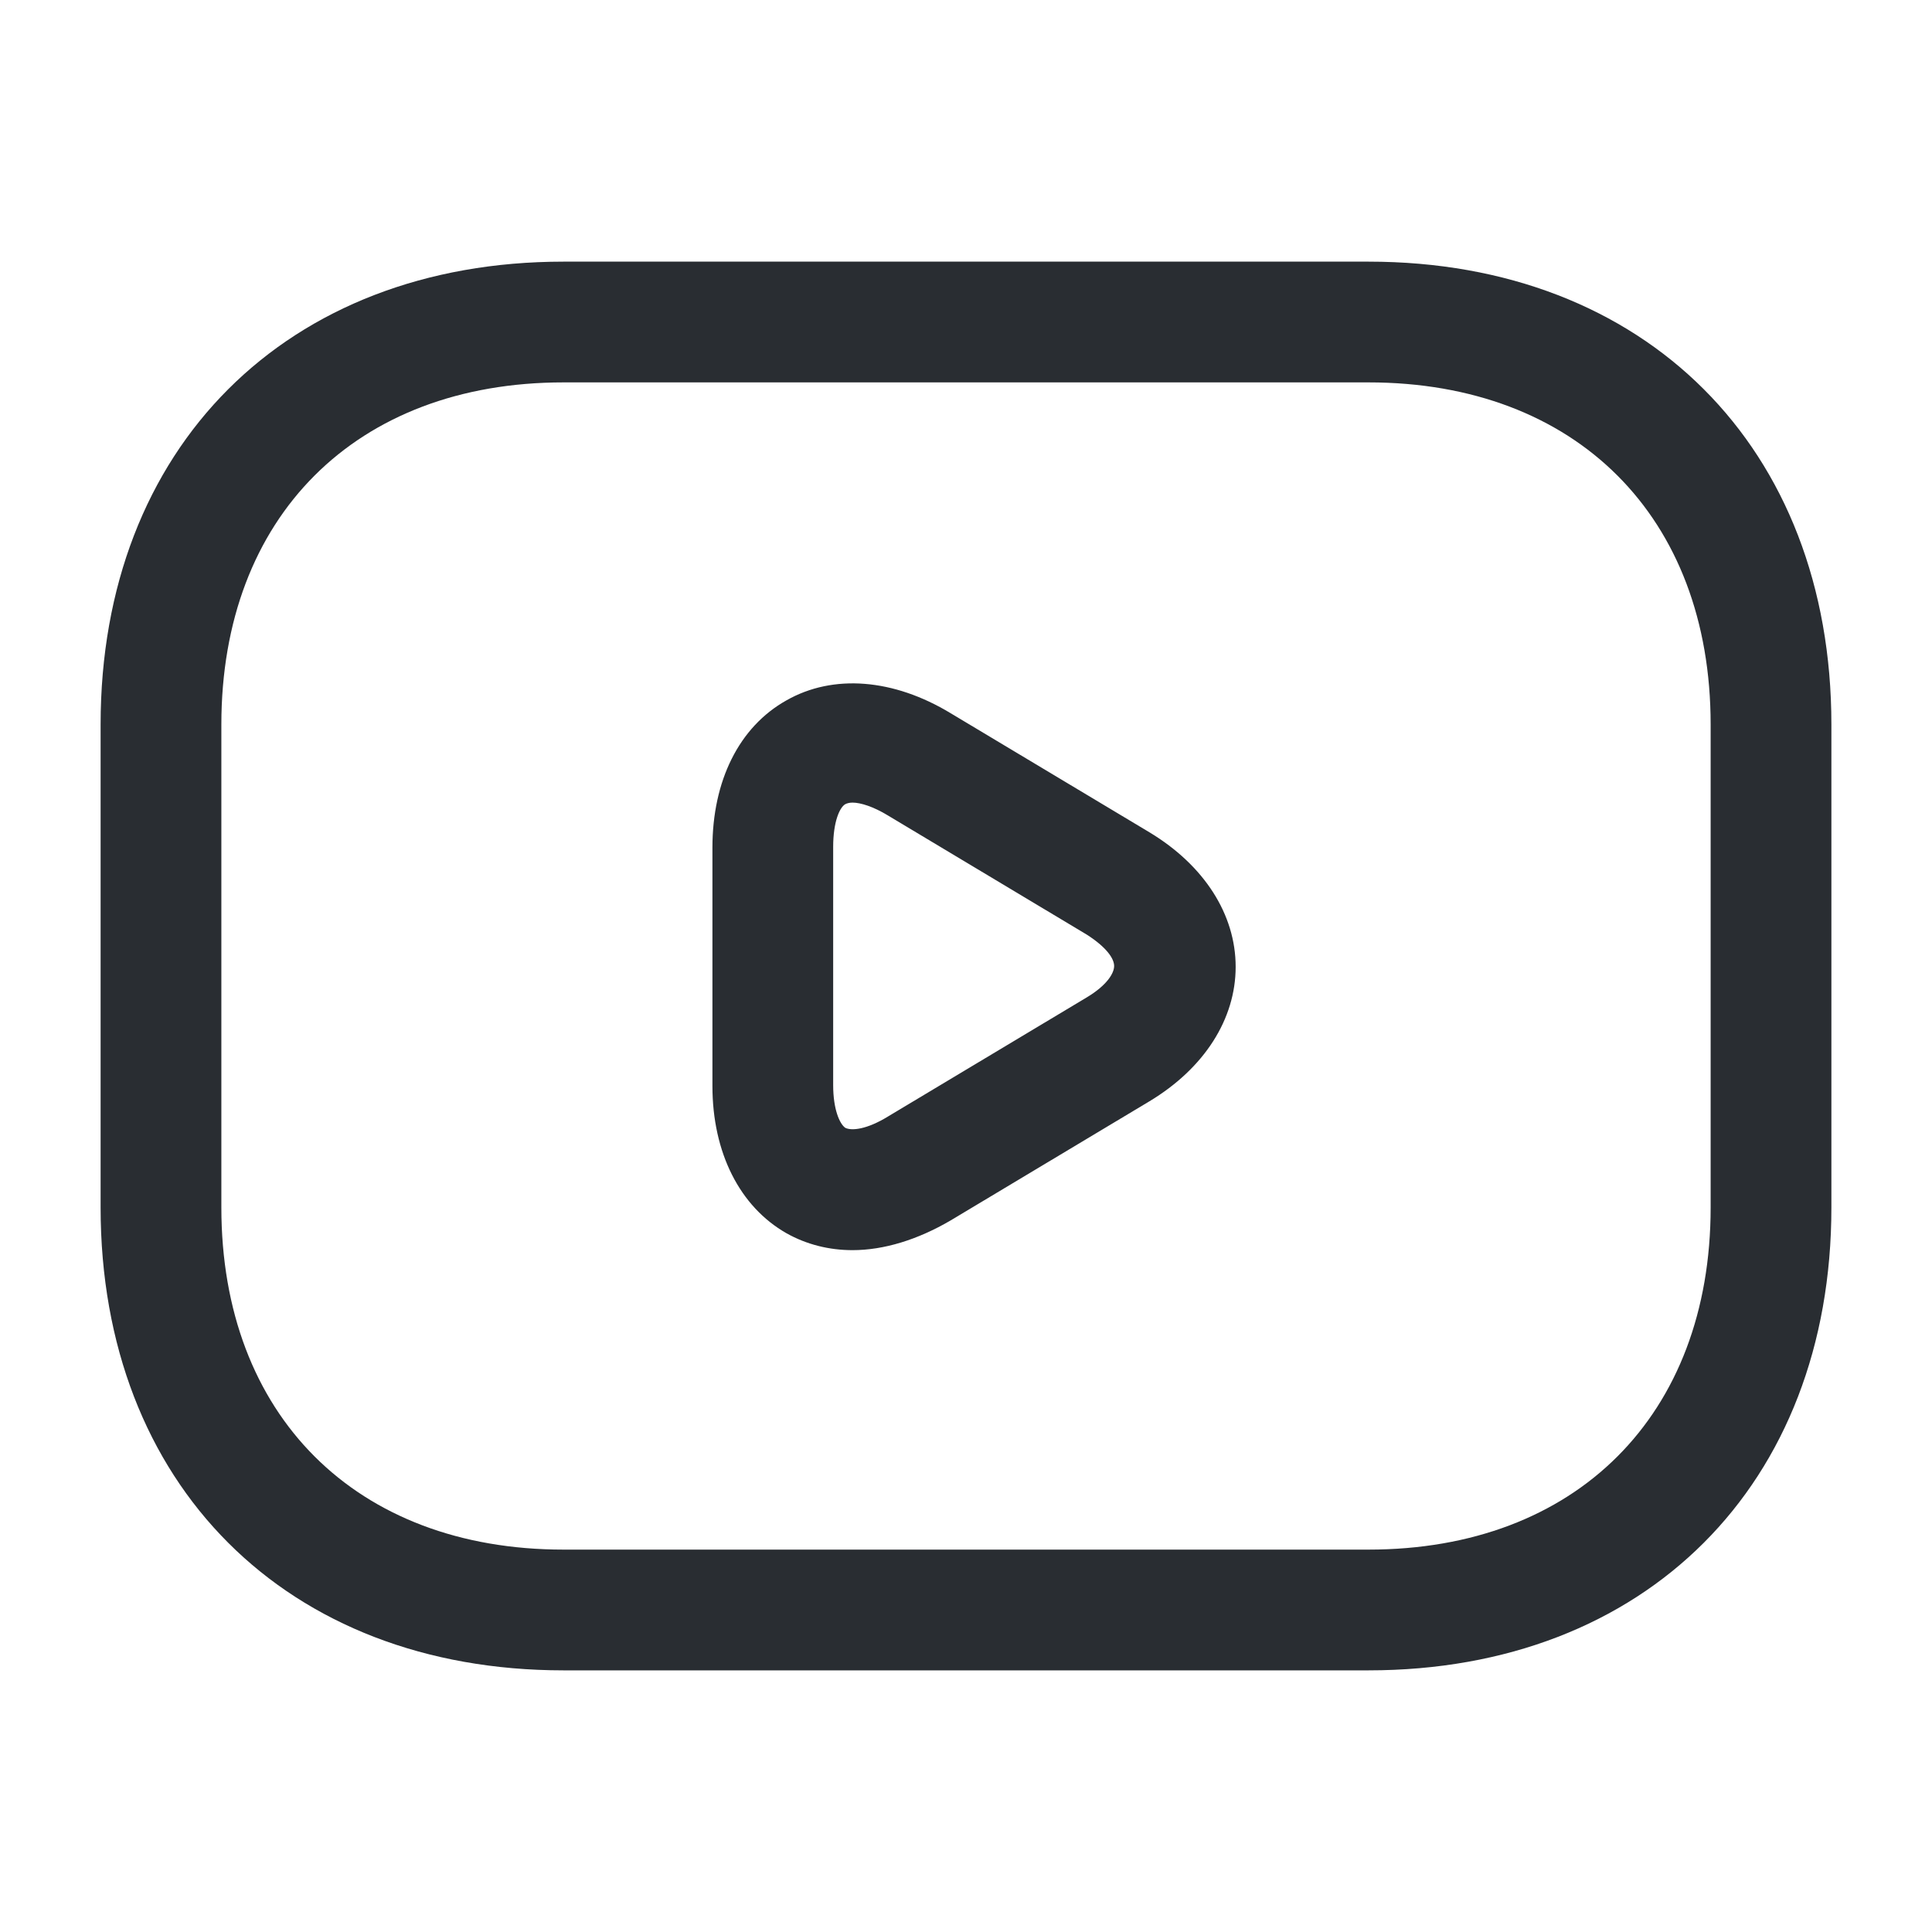
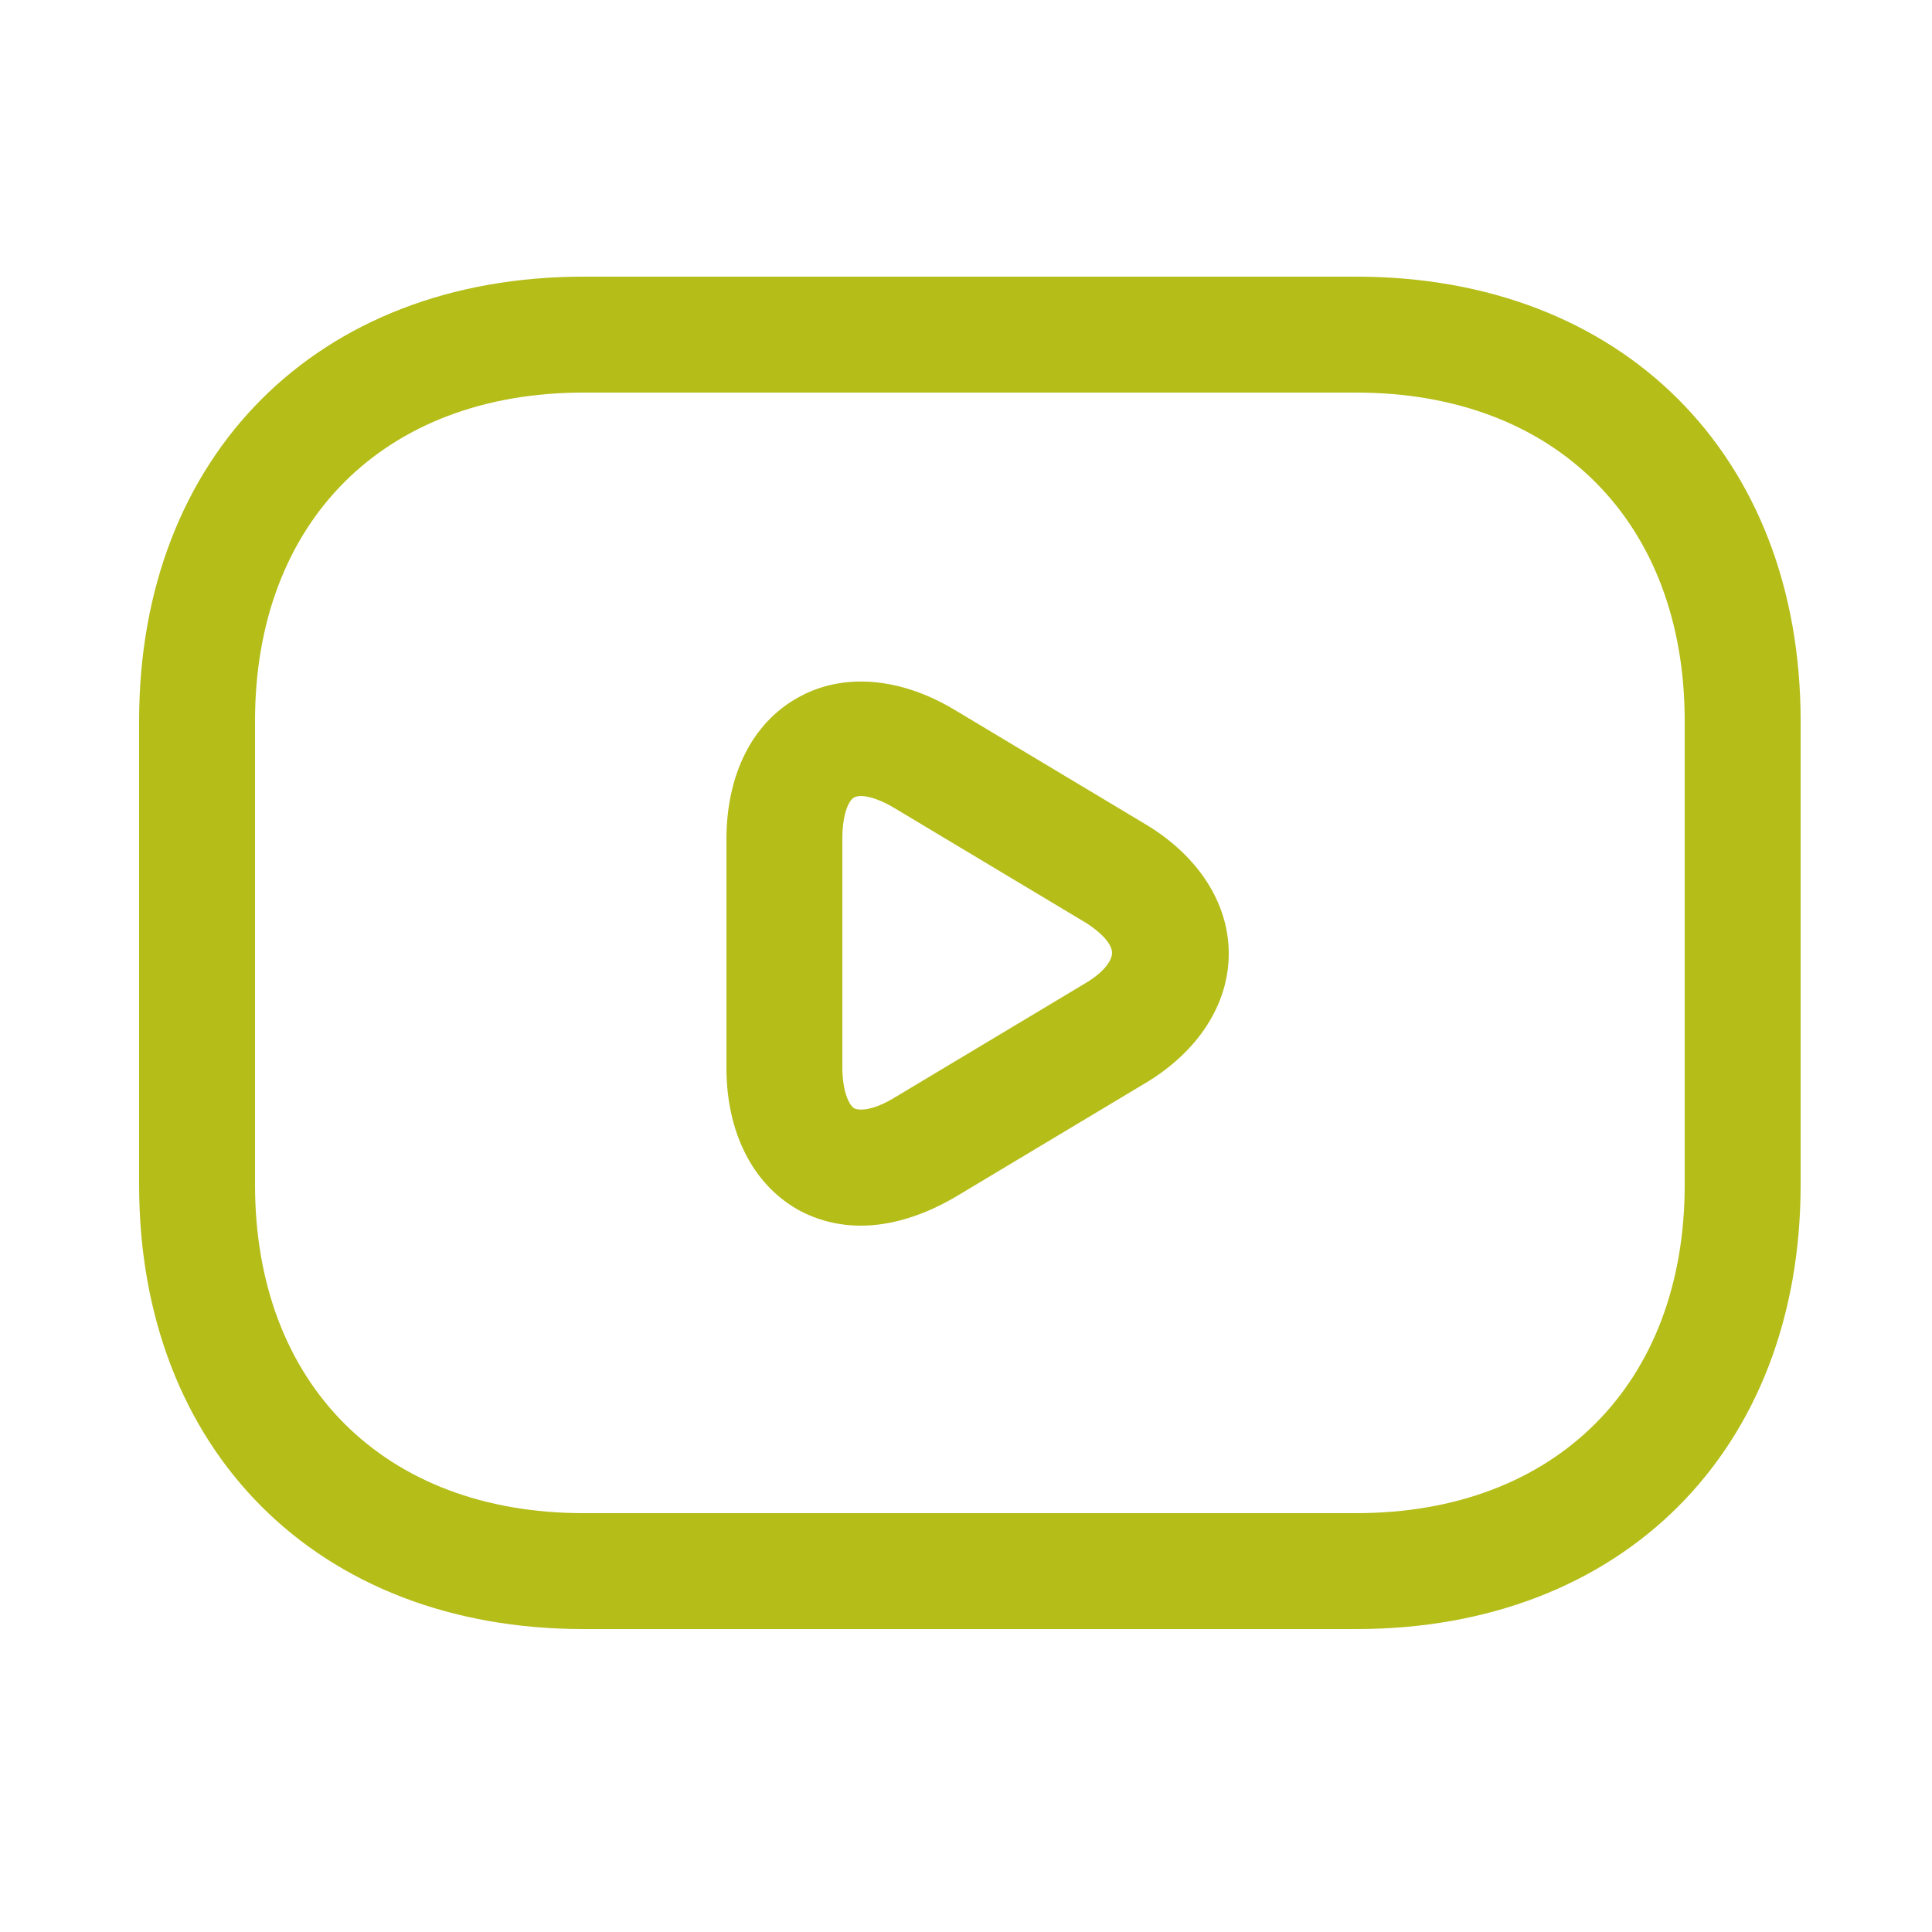
- <svg xmlns="http://www.w3.org/2000/svg" width="40" height="40" viewBox="0 0 40 40" fill="none">
-   <path d="M28.333 34.583H11.667C5.933 34.583 2.083 30.733 2.083 25V15C2.083 9.267 5.933 5.417 11.667 5.417H28.333C34.067 5.417 37.917 9.267 37.917 15V25C37.917 30.733 34.067 34.583 28.333 34.583ZM11.667 7.917C7.367 7.917 4.583 10.7 4.583 15V25C4.583 29.3 7.367 32.083 11.667 32.083H28.333C32.633 32.083 35.417 29.3 35.417 25V15C35.417 10.7 32.633 7.917 28.333 7.917H11.667Z" fill="#292D32" />
-   <path d="M17.65 25.883C17.167 25.883 16.7 25.767 16.283 25.533C15.317 24.983 14.75 23.867 14.75 22.483V17.55C14.75 16.167 15.3 15.05 16.283 14.5C17.25 13.95 18.5 14.05 19.683 14.767L23.8 17.233C24.933 17.917 25.583 18.933 25.583 20.017C25.583 21.1 24.933 22.117 23.8 22.8L19.683 25.267C19 25.667 18.3 25.883 17.65 25.883ZM17.65 16.617C17.583 16.617 17.533 16.633 17.5 16.65C17.383 16.717 17.25 17.017 17.25 17.533V22.467C17.25 22.967 17.383 23.267 17.5 23.35C17.633 23.417 17.95 23.383 18.383 23.117L22.5 20.65C22.917 20.4 23.067 20.15 23.067 20C23.067 19.85 22.917 19.617 22.5 19.35L18.383 16.883C18.083 16.7 17.817 16.617 17.65 16.617Z" fill="#292D32" />
+ <svg xmlns="http://www.w3.org/2000/svg" width="25" height="25" viewBox="0 0 25 25" fill="none">
+   <path d="M17.55 21.08H7.55C4.11 21.08 1.8 18.77 1.8 15.33V9.33C1.8 5.89 4.11 3.58 7.55 3.58H17.55C20.99 3.58 23.3 5.89 23.3 9.33V15.33C23.3 18.77 20.99 21.08 17.55 21.08ZM7.55 5.08C4.97 5.08 3.3 6.75 3.3 9.33V15.33C3.3 17.91 4.97 19.58 7.55 19.58H17.55C20.13 19.58 21.8 17.91 21.8 15.33V9.33C21.8 6.75 20.13 5.08 17.55 5.08H7.55Z" fill="#B5BD19" />
+   <path d="M11.14 15.86C10.85 15.86 10.57 15.79 10.32 15.65C9.74 15.32 9.4 14.65 9.4 13.82V10.86C9.4 10.03 9.73 9.36 10.32 9.03C10.9 8.7 11.65 8.76 12.36 9.19L14.83 10.67C15.51 11.08 15.9 11.69 15.9 12.34C15.9 12.99 15.51 13.6 14.83 14.01L12.36 15.49C11.95 15.73 11.53 15.86 11.14 15.86ZM11.14 10.3C11.1 10.3 11.07 10.31 11.05 10.32C10.98 10.36 10.9 10.54 10.9 10.85V13.81C10.9 14.11 10.98 14.29 11.05 14.34C11.13 14.38 11.32 14.36 11.58 14.2L14.05 12.72C14.3 12.57 14.39 12.42 14.39 12.33C14.39 12.24 14.3 12.1 14.05 11.94L11.58 10.46C11.4 10.35 11.24 10.3 11.14 10.3Z" fill="#B5BD19" />
</svg>
